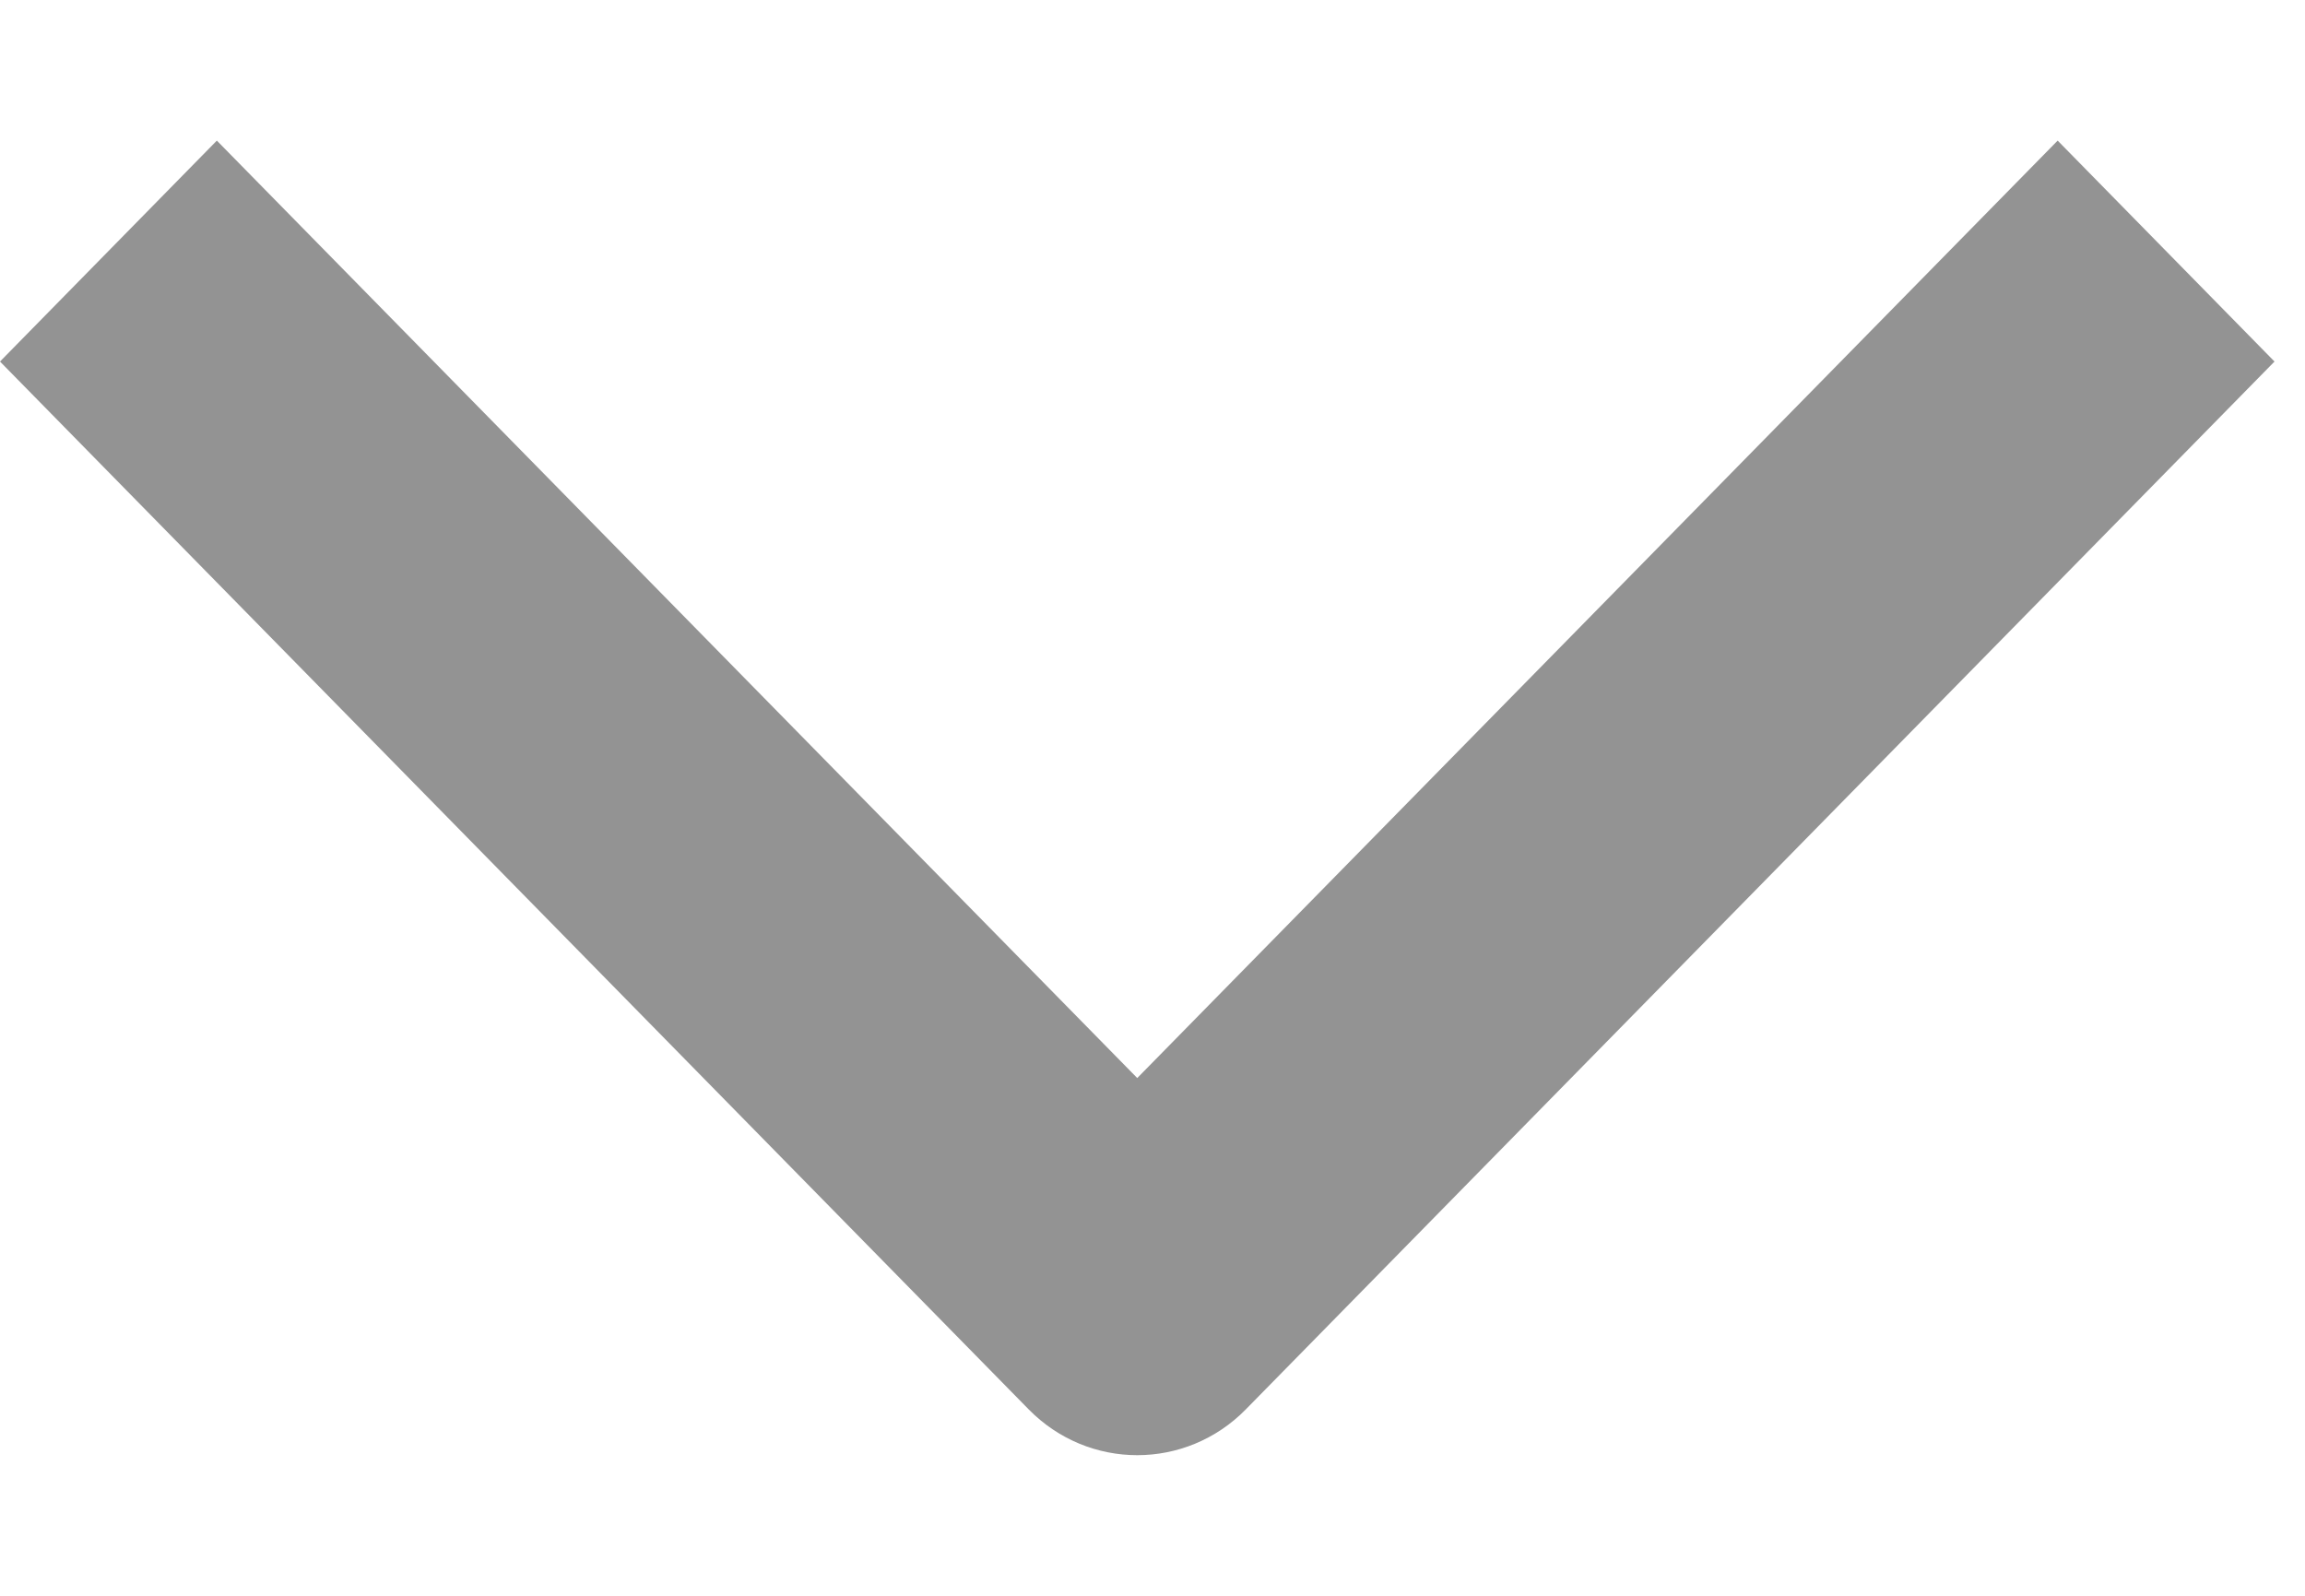
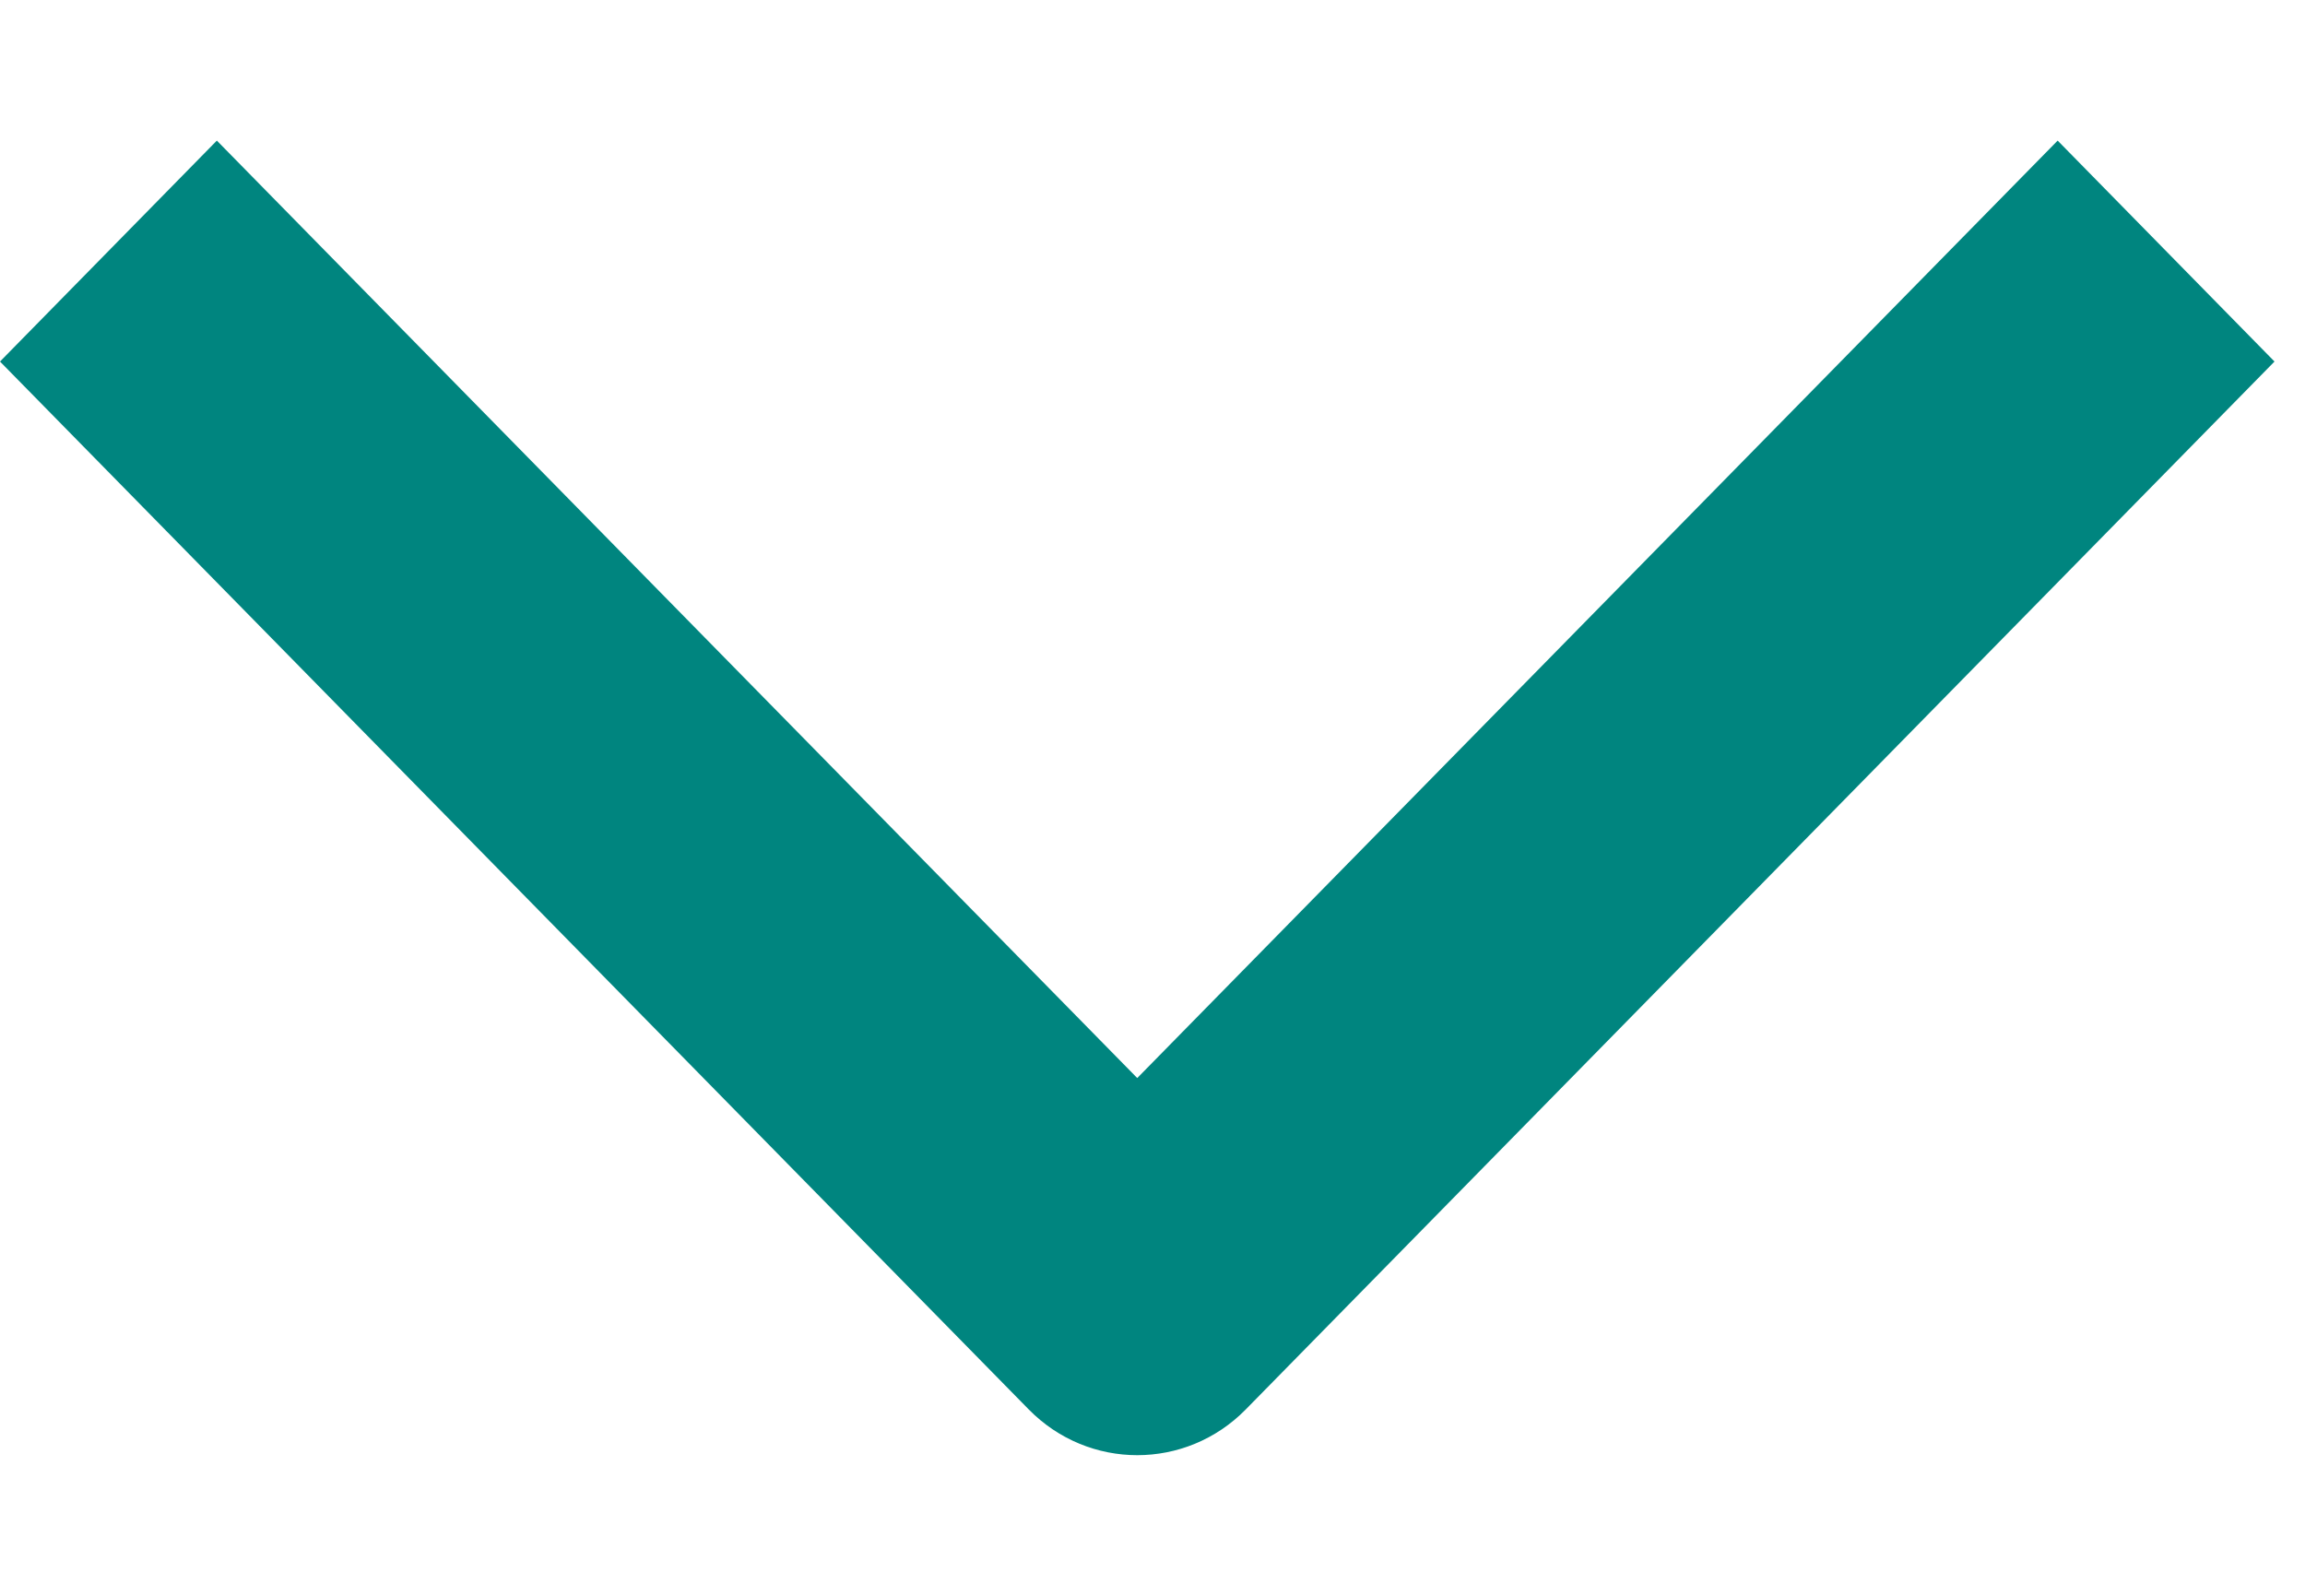
- <svg xmlns="http://www.w3.org/2000/svg" width="13" height="9" viewBox="0 0 13 9" fill="none">
-   <path d="M11.605 0.793L6.414 6.08L1.223 0.793L0 2.039L5.802 7.949C6.14 8.293 6.688 8.293 7.026 7.949L12.828 2.039L11.605 0.793Z" fill="#939393" />
+ <svg xmlns="http://www.w3.org/2000/svg" width="13" height="9" viewBox="0 0 13 9" fill="#00857F">
+   <path d="M11.605 0.793L6.414 6.08L1.223 0.793L0 2.039L5.802 7.949C6.14 8.293 6.688 8.293 7.026 7.949L12.828 2.039L11.605 0.793Z" fill="#00857F" />
</svg>
